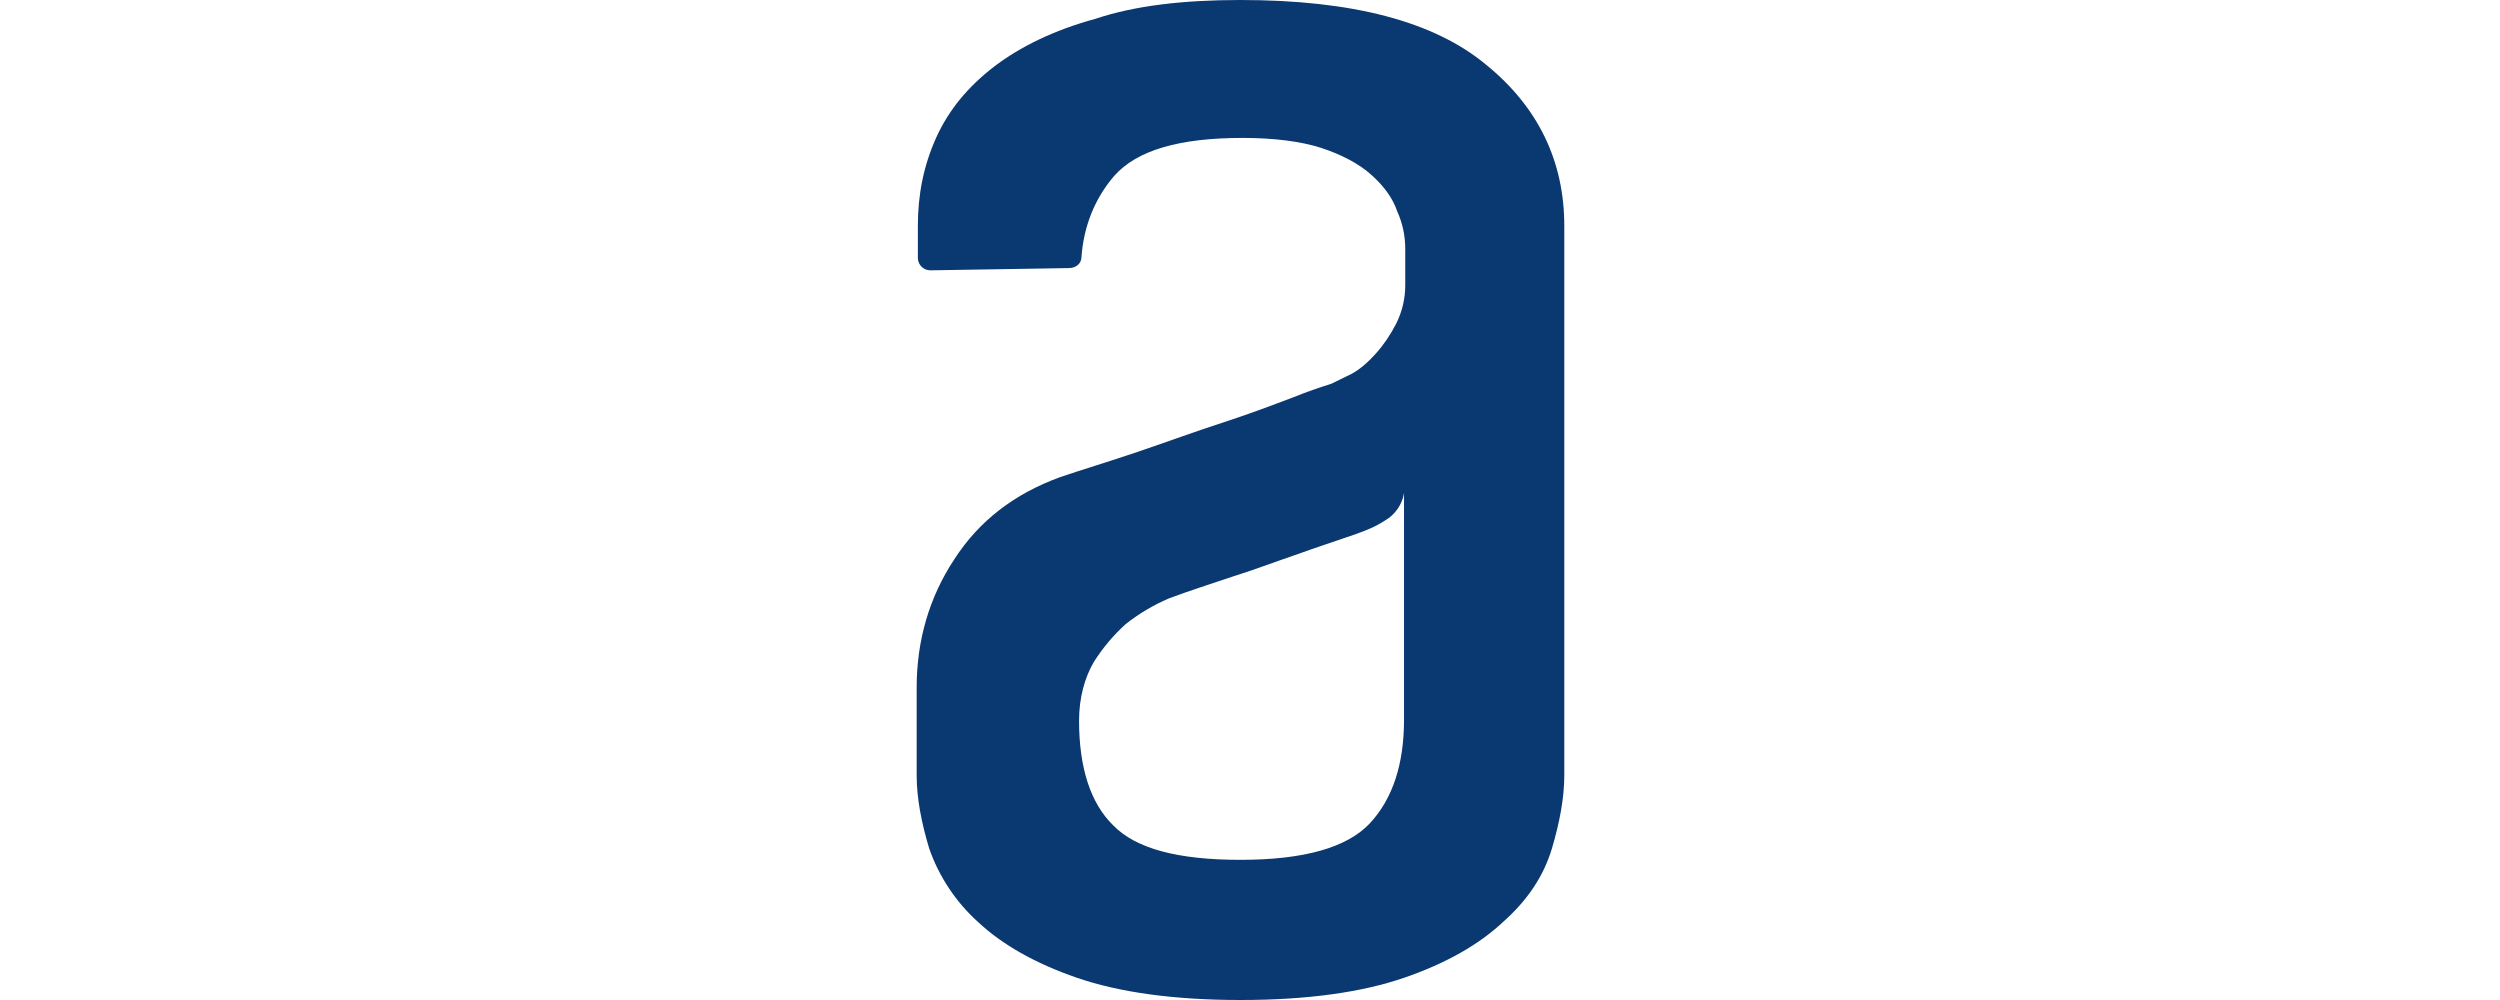
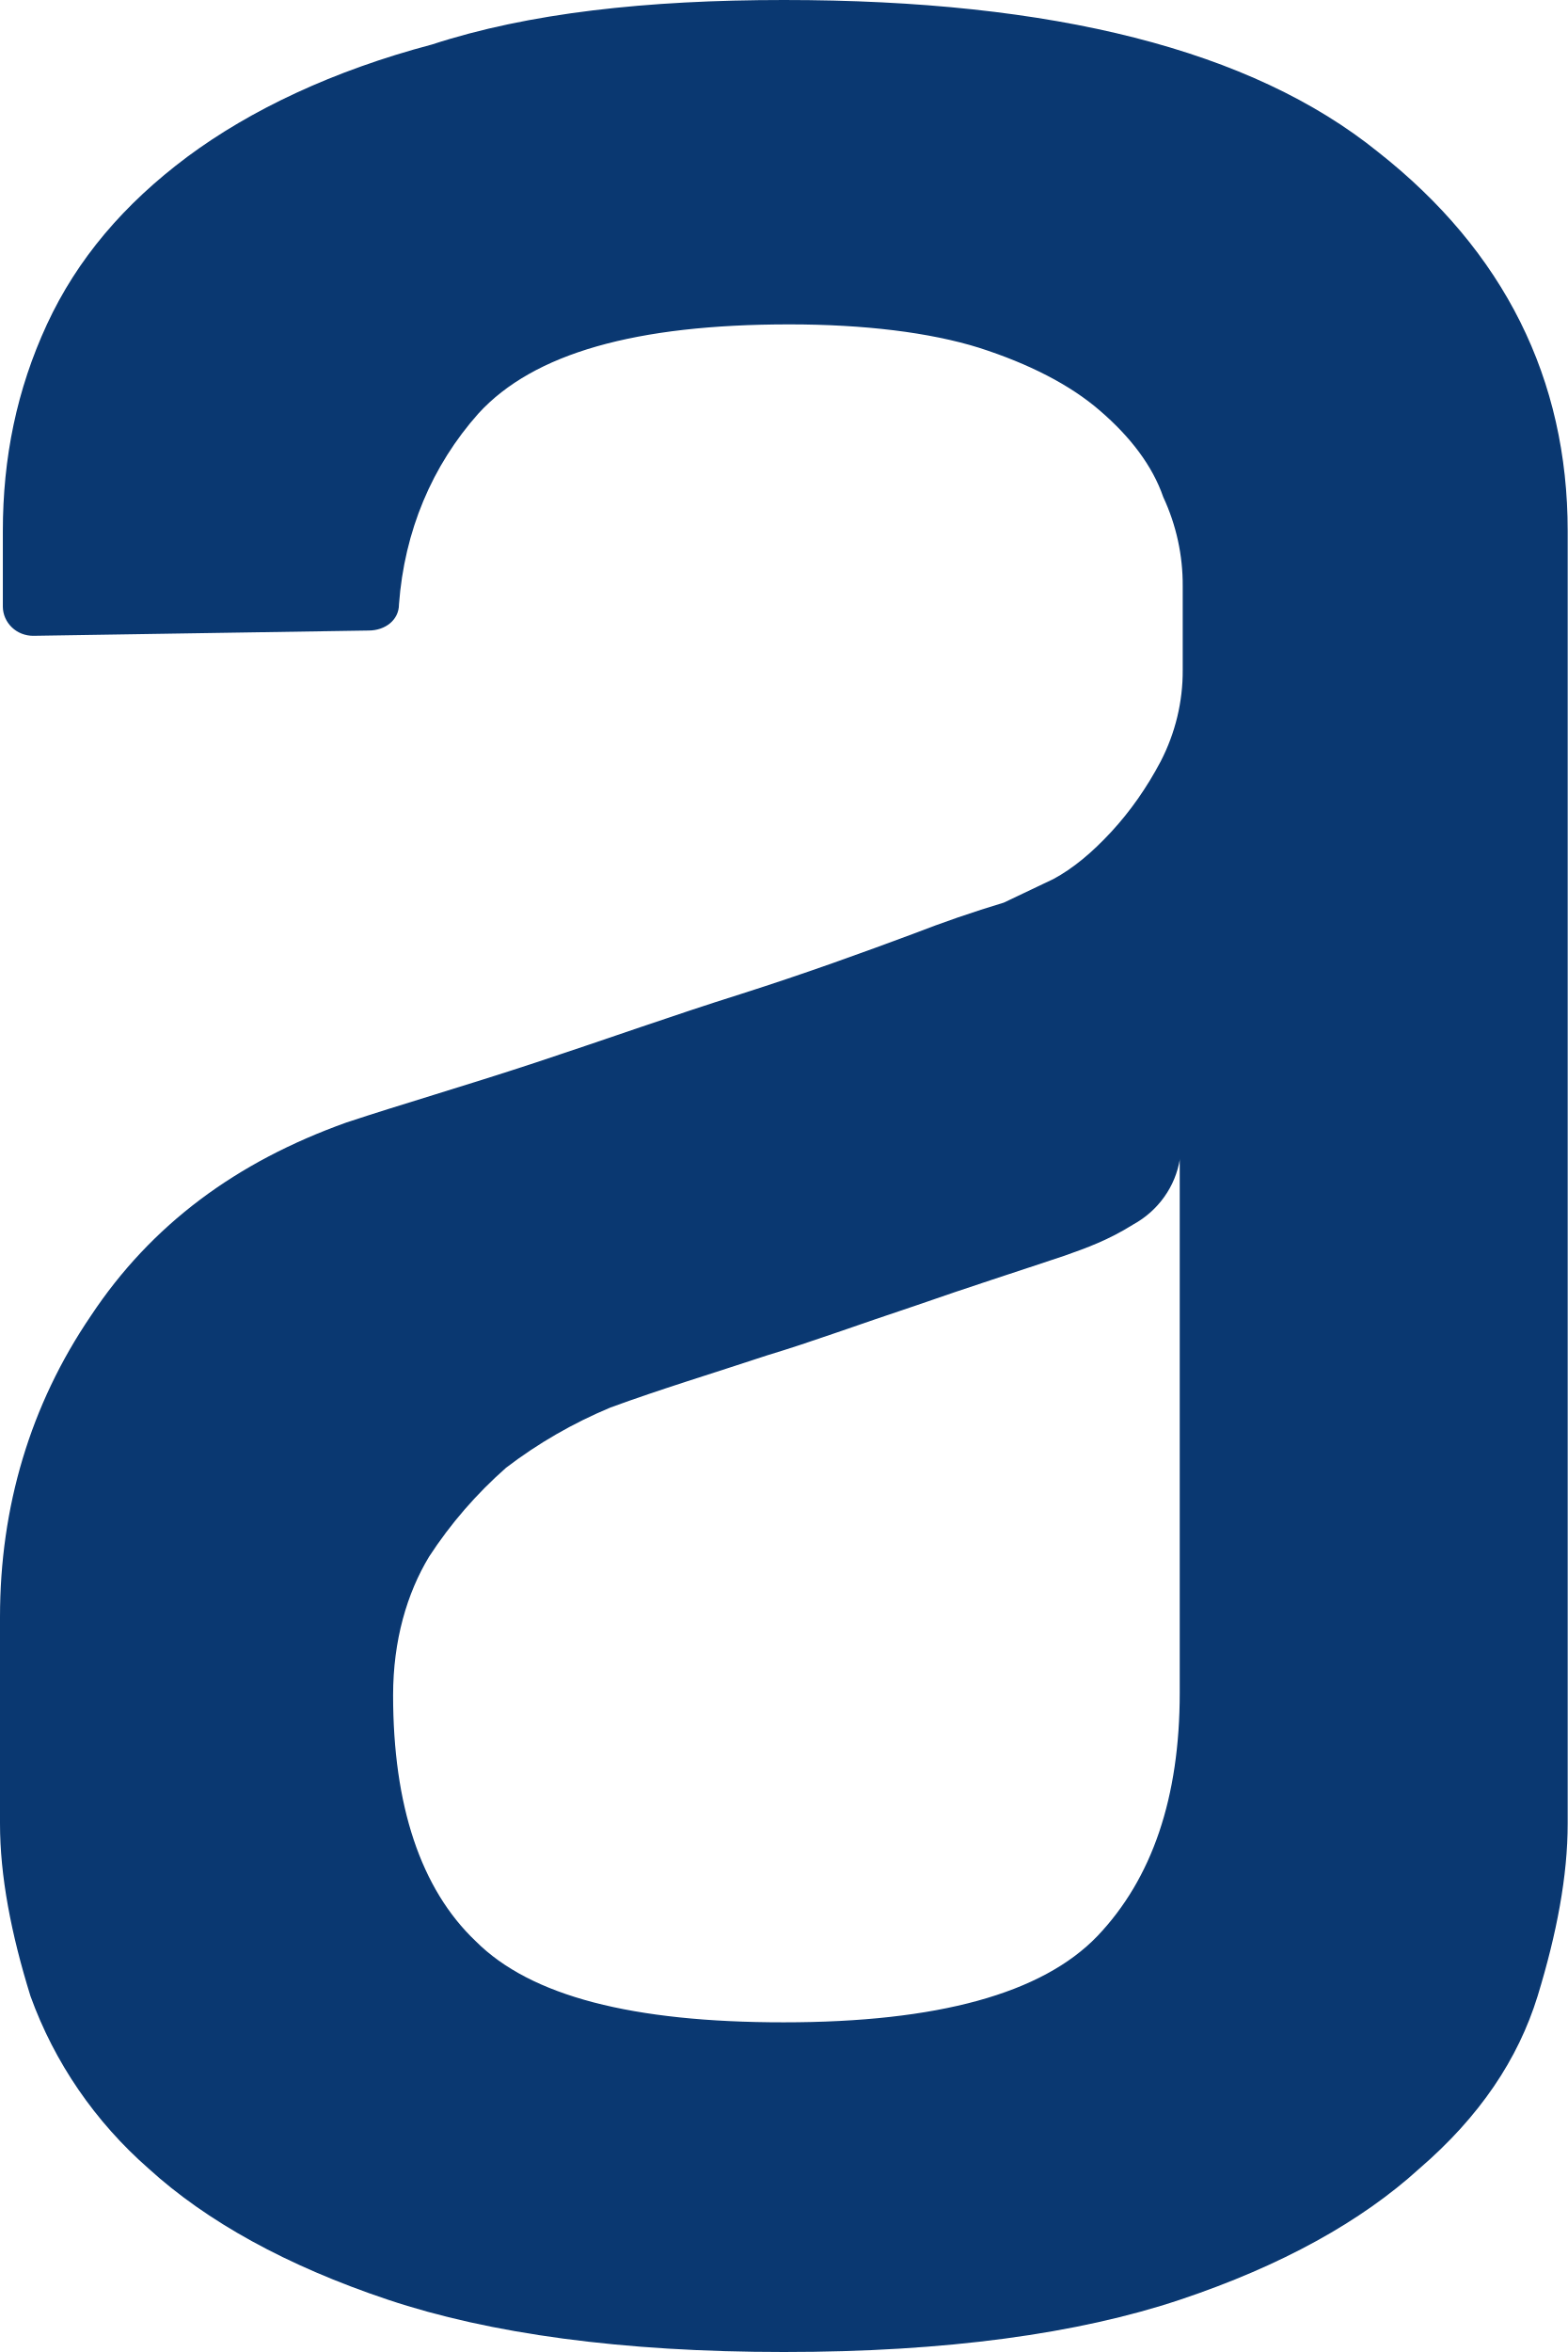
- <svg xmlns="http://www.w3.org/2000/svg" width="120" height="48" viewBox="0 0 120 48" fill="none">
-   <g id="Logo">
-     <path id="Vector" fill-rule="evenodd" clip-rule="evenodd" d="M67.396 23.653C67.352 23.931 67.247 24.196 67.086 24.427C66.926 24.659 66.715 24.851 66.47 24.99C65.977 25.309 65.545 25.468 65.108 25.627C64.177 25.949 63.197 26.27 62.161 26.643C61.069 27.016 60.089 27.389 59.215 27.659C58.125 28.031 57.089 28.353 56.104 28.725C55.363 29.043 54.667 29.456 54.035 29.954C53.446 30.488 52.932 31.098 52.507 31.77C52.07 32.515 51.795 33.477 51.795 34.597C51.795 36.842 52.34 38.549 53.433 39.616C54.523 40.74 56.544 41.272 59.539 41.272C62.593 41.272 64.665 40.686 65.761 39.511C66.848 38.336 67.393 36.683 67.393 34.549V23.653H67.396ZM59.541 0C64.889 0 68.815 1.016 71.322 3.098C73.831 5.129 75.086 7.741 75.086 10.837V37.215C75.086 38.282 74.87 39.457 74.489 40.737C74.103 42.023 73.343 43.195 72.142 44.259C70.998 45.331 69.417 46.239 67.398 46.933C65.38 47.627 62.763 48 59.544 48C56.33 48 53.708 47.627 51.692 46.933C49.677 46.239 48.093 45.331 46.949 44.259C45.885 43.3 45.078 42.089 44.604 40.737C44.218 39.459 44 38.284 44 37.217V33.001C44 30.756 44.599 28.674 45.8 26.856C47 24.99 48.689 23.709 50.872 22.907C51.962 22.535 53.217 22.162 54.633 21.681C56.053 21.198 57.359 20.717 58.67 20.293C59.981 19.863 61.125 19.434 62.105 19.059C62.696 18.822 63.296 18.609 63.904 18.421L64.887 17.94C65.272 17.727 65.65 17.405 66.033 16.979C66.414 16.555 66.74 16.074 67.015 15.539C67.306 14.96 67.456 14.32 67.452 13.672V11.963C67.456 11.336 67.325 10.716 67.067 10.145C66.851 9.502 66.414 8.916 65.815 8.384C65.216 7.849 64.395 7.422 63.416 7.098C62.434 6.782 61.128 6.62 59.652 6.62C56.598 6.62 54.58 7.212 53.489 8.435C52.564 9.505 52.019 10.839 51.911 12.333C51.911 12.654 51.638 12.868 51.309 12.868L44.658 12.976C44.5 12.976 44.348 12.915 44.236 12.804C44.123 12.693 44.059 12.542 44.057 12.384V10.842C44.057 9.343 44.332 7.955 44.931 6.62C45.532 5.283 46.46 4.165 47.712 3.201C48.967 2.242 50.605 1.442 52.566 0.908C54.477 0.265 56.821 0 59.547 0H59.541Z" fill="#0A3871" />
+ <svg xmlns="http://www.w3.org/2000/svg" width="32" height="48" viewBox="0 0 32 48" fill="none">
+   <g id="Top">
+     <path id="Vector" fill-rule="evenodd" clip-rule="evenodd" d="M24.084 23.653C24.039 23.931 23.93 24.196 23.765 24.427C23.6 24.659 23.384 24.851 23.131 24.99C22.623 25.309 22.178 25.468 21.729 25.627C20.77 25.949 19.762 26.27 18.696 26.643C17.571 27.016 16.562 27.389 15.663 27.659C14.54 28.031 13.474 28.353 12.46 28.725C11.698 29.043 10.981 29.456 10.33 29.954C9.724 30.488 9.195 31.098 8.758 31.77C8.308 32.515 8.024 33.477 8.024 34.597C8.024 36.842 8.586 38.549 9.71 39.616C10.832 40.74 12.913 41.272 15.996 41.272C19.14 41.272 21.273 40.686 22.401 39.511C23.52 38.336 24.081 36.683 24.081 34.549V23.653H24.084ZM15.999 0C21.504 0 25.545 1.016 28.125 3.098C30.709 5.129 32 7.741 32 10.837V37.215C32 38.282 31.778 39.457 31.386 40.737C30.989 42.023 30.206 43.195 28.97 44.259C27.792 45.331 26.164 46.239 24.087 46.933C22.009 47.627 19.315 48 16.001 48C12.693 48 9.994 47.627 7.919 46.933C5.844 46.239 4.213 45.331 3.036 44.259C1.94 43.3 1.11 42.089 0.622 40.737C0.225 39.459 0 38.284 0 37.217V33.001C0 30.756 0.617 28.674 1.853 26.856C3.089 24.99 4.827 23.709 7.074 22.907C8.197 22.535 9.488 22.162 10.946 21.681C12.407 21.198 13.752 20.717 15.101 20.293C16.451 19.863 17.629 19.434 18.637 19.059C19.246 18.822 19.864 18.609 20.49 18.421L21.501 17.94C21.898 17.727 22.287 17.405 22.681 16.979C23.073 16.555 23.409 16.074 23.692 15.539C23.991 14.96 24.146 14.32 24.142 13.672V11.963C24.146 11.336 24.011 10.716 23.745 10.145C23.523 9.502 23.073 8.916 22.456 8.384C21.84 7.849 20.995 7.422 19.987 7.098C18.976 6.782 17.632 6.62 16.113 6.62C12.968 6.62 10.891 7.212 9.769 8.435C8.816 9.505 8.255 10.839 8.144 12.333C8.144 12.654 7.863 12.868 7.524 12.868L0.678 12.976C0.515 12.976 0.359 12.915 0.243 12.804C0.127 12.693 0.06 12.542 0.058 12.384V10.842C0.058 9.343 0.341 7.955 0.958 6.62C1.577 5.283 2.533 4.165 3.822 3.201C5.113 2.242 6.799 1.442 8.818 0.908C10.785 0.265 13.199 0 16.004 0H15.999Z" fill="#0A3871" />
  </g>
</svg>
